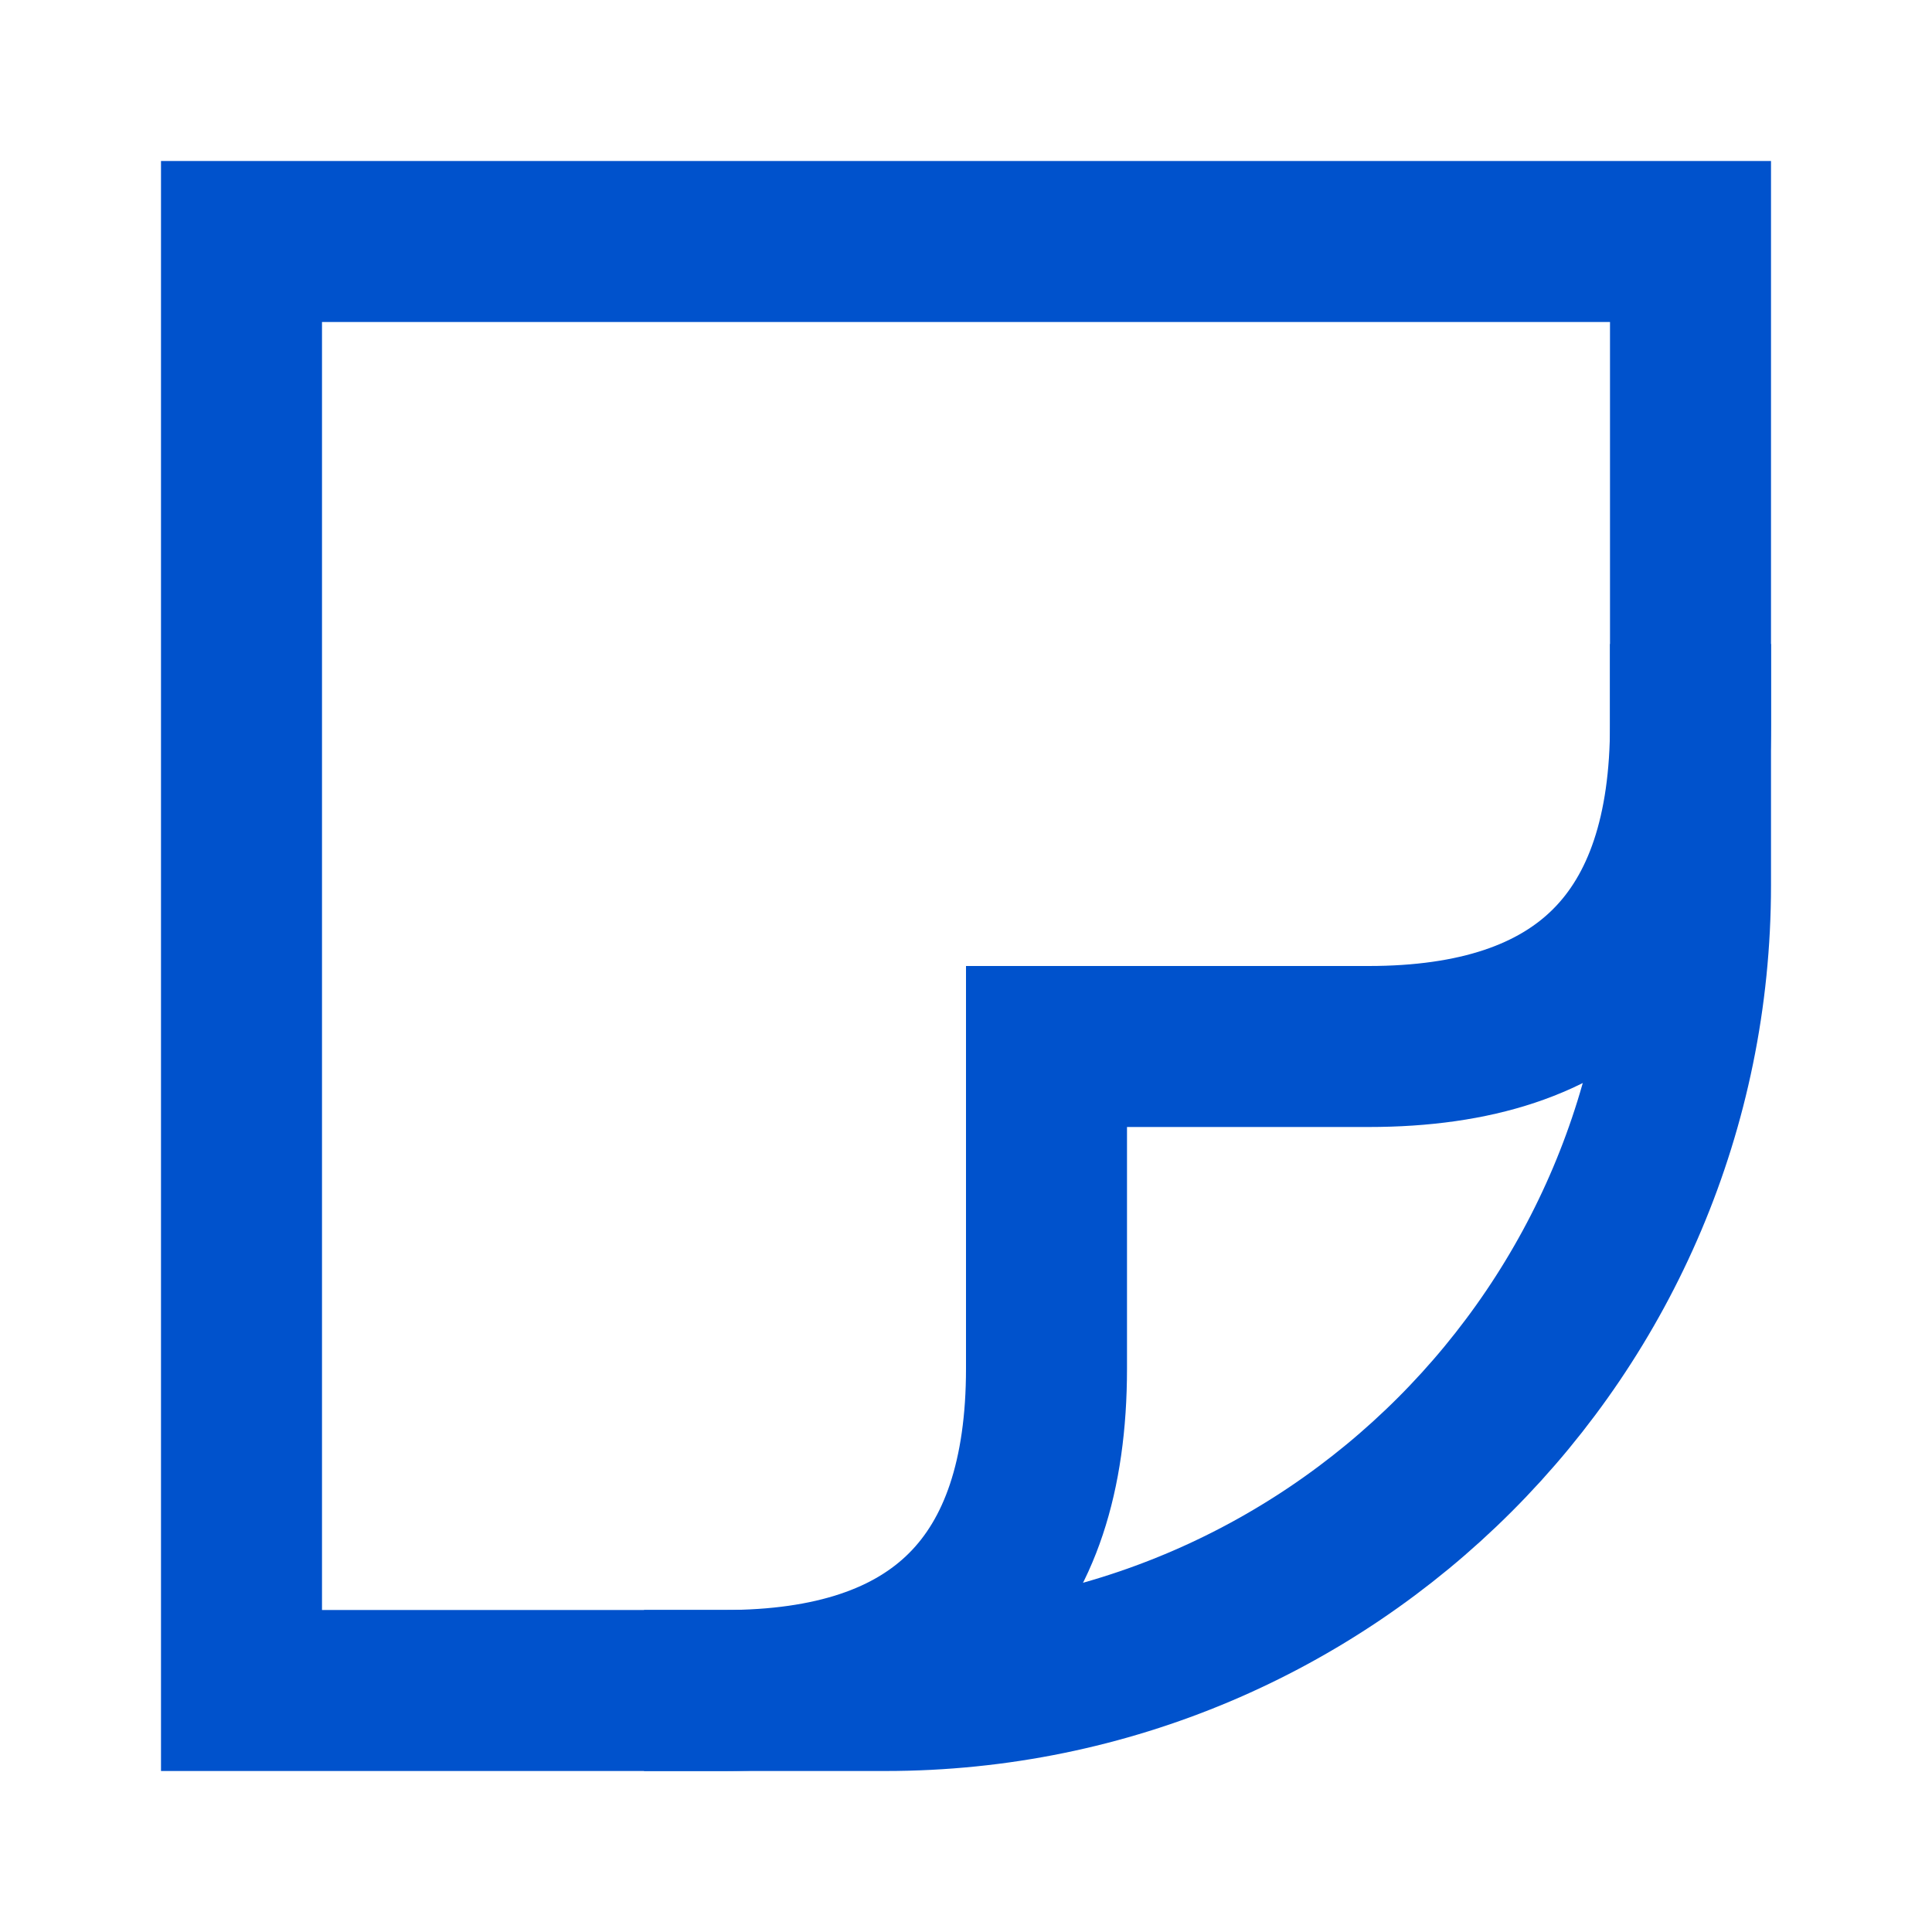
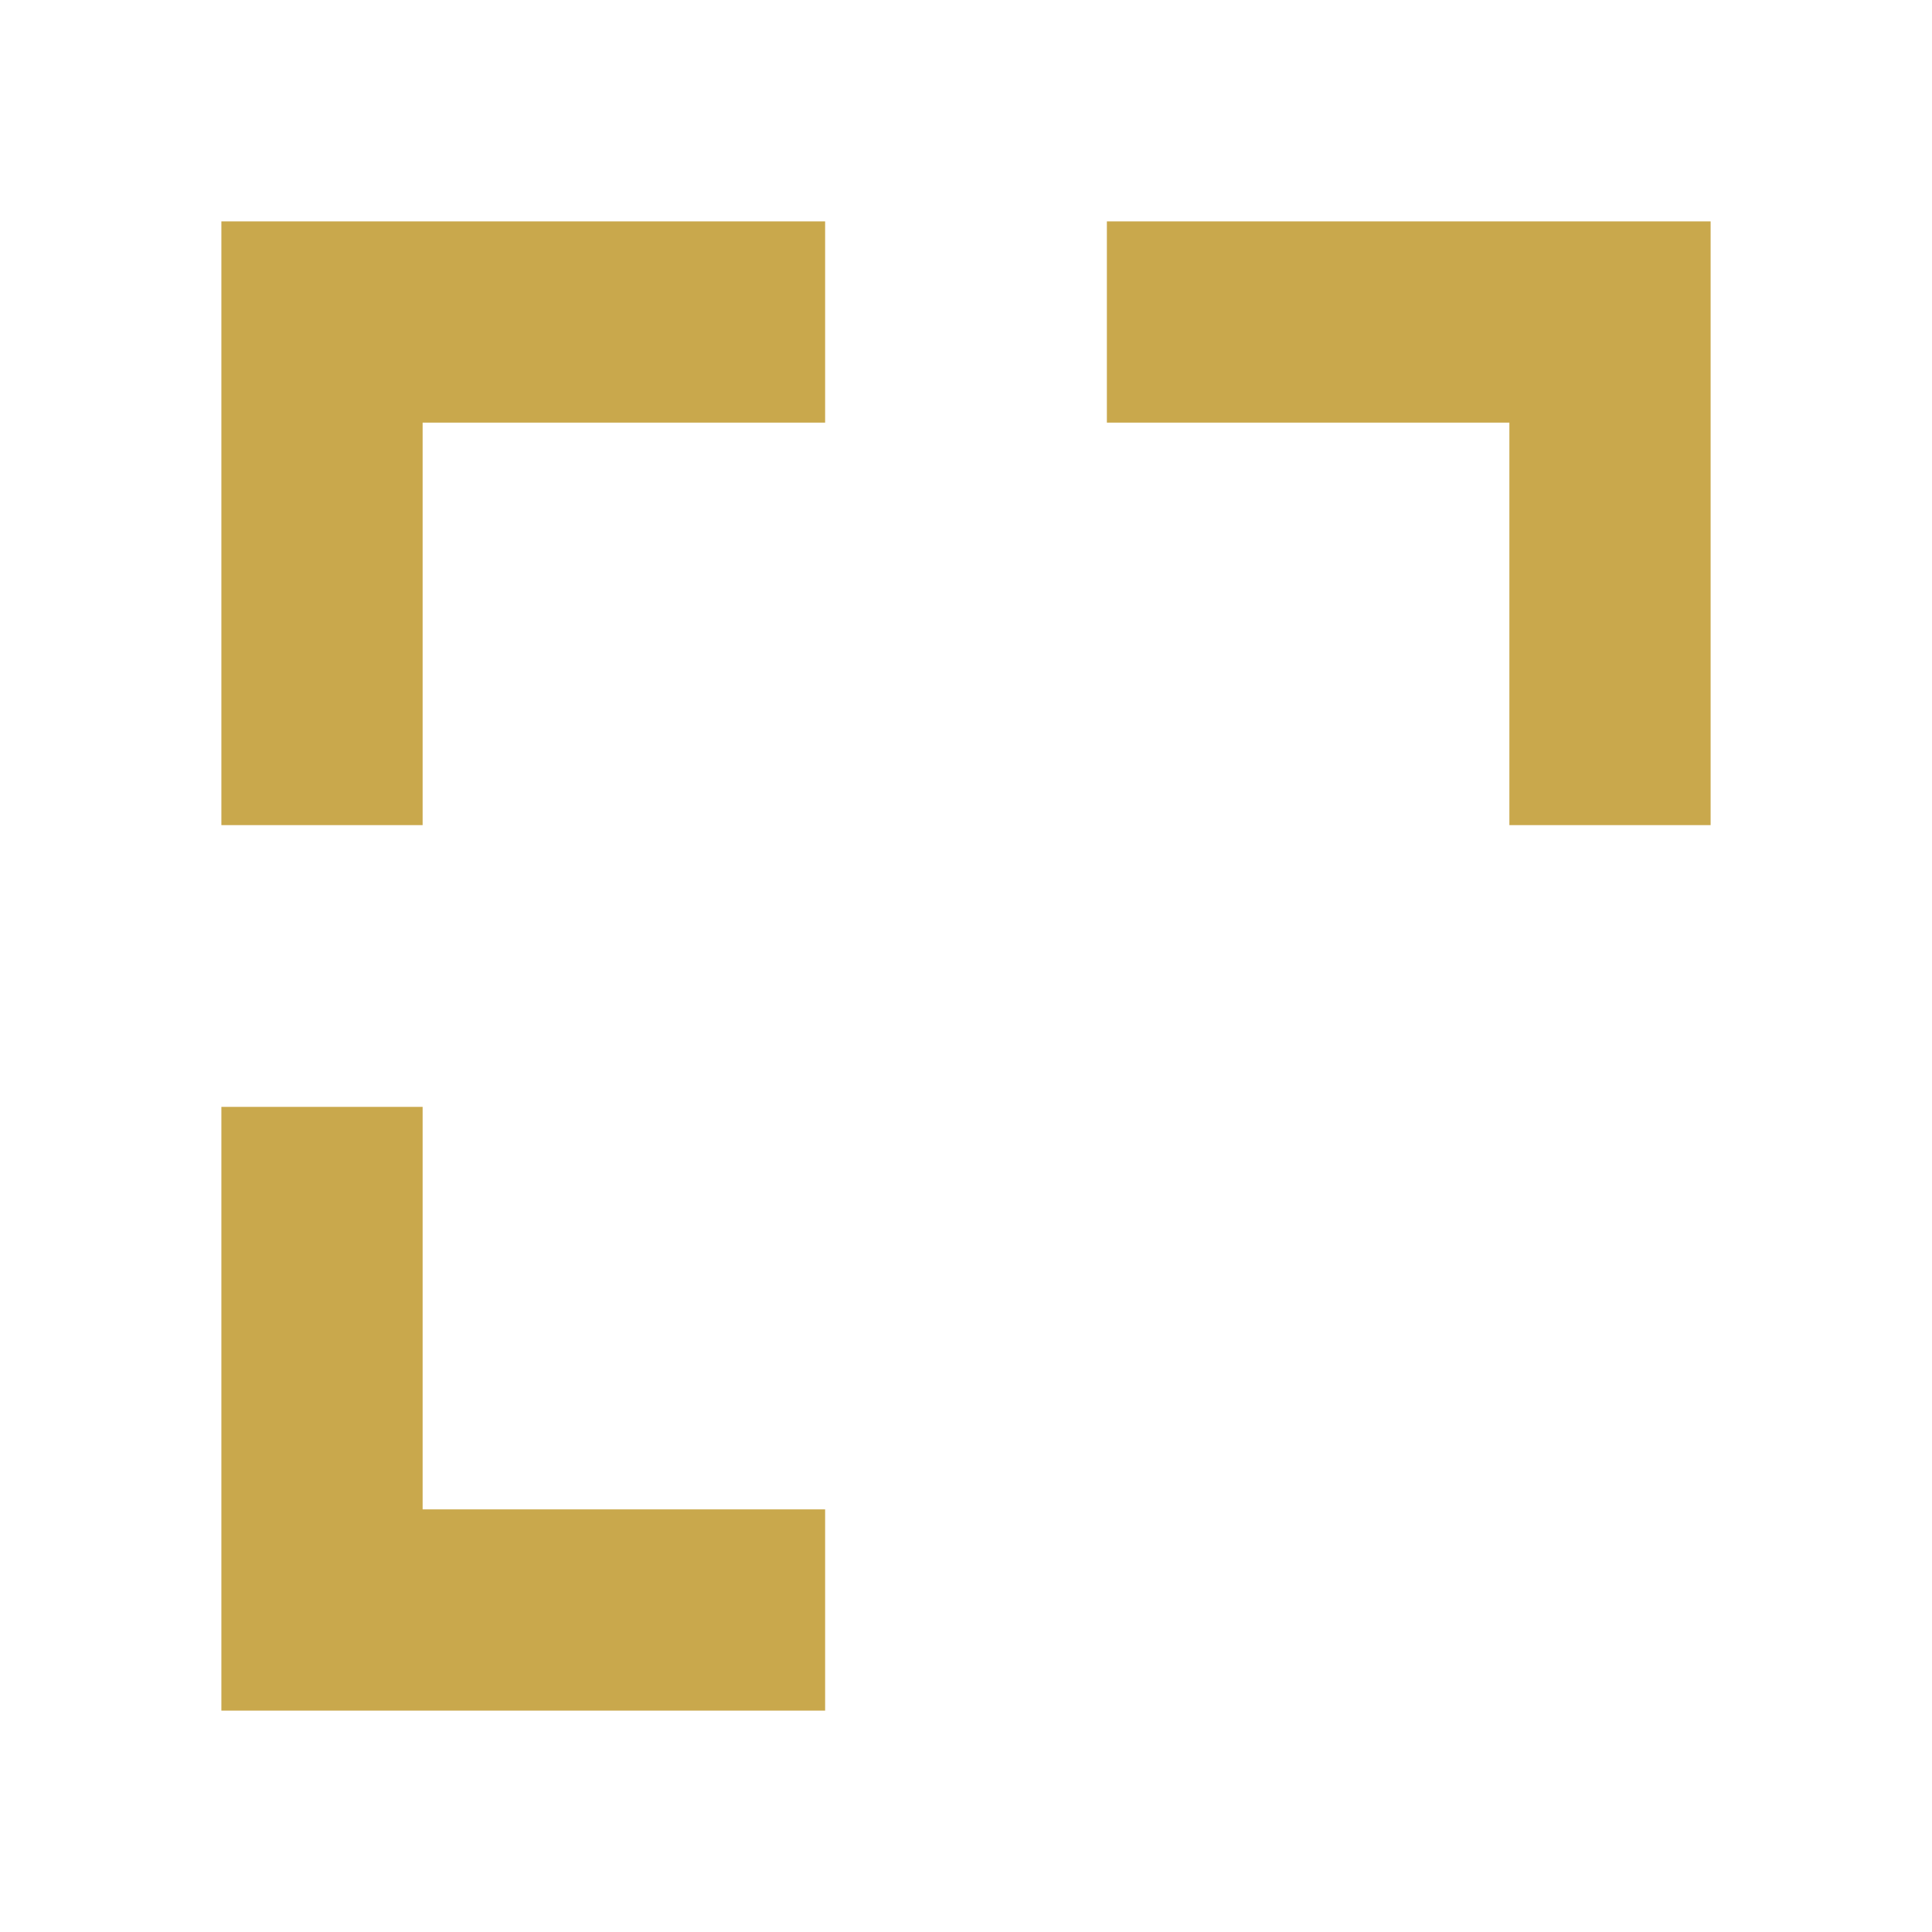
- <svg xmlns="http://www.w3.org/2000/svg" role="img" width="48px" height="48px" viewBox="0 0 24 24" aria-labelledby="stickerIconTitle" stroke="#0052CC" stroke-width="2" stroke-linecap="square" stroke-linejoin="miter" fill="none" color="#0052CC">
-   <path d="M21,3 L21,11 C21,16.523 16.523,21 11,21 L3,21 L3,3 L21,3 Z" />
-   <path d="M9,21 C11.667,21 13,19.667 13,17 C13,17 13,15.667 13,13 L17,13 C19.667,13 21,11.667 21,9" />
+ <svg xmlns="http://www.w3.org/2000/svg" role="img" width="48px" height="48px" viewBox="0 0 24 24" aria-labelledby="craftbaseIconTitle" stroke="#C9A84C" stroke-width="2.5" stroke-linecap="square" stroke-linejoin="miter" fill="none">
+   <polyline points="4,9 4,4 9,4" />
+   <polyline points="15,4 20,4 20,9" />
+   <polyline points="4,15 4,20 9,20" />
</svg>
